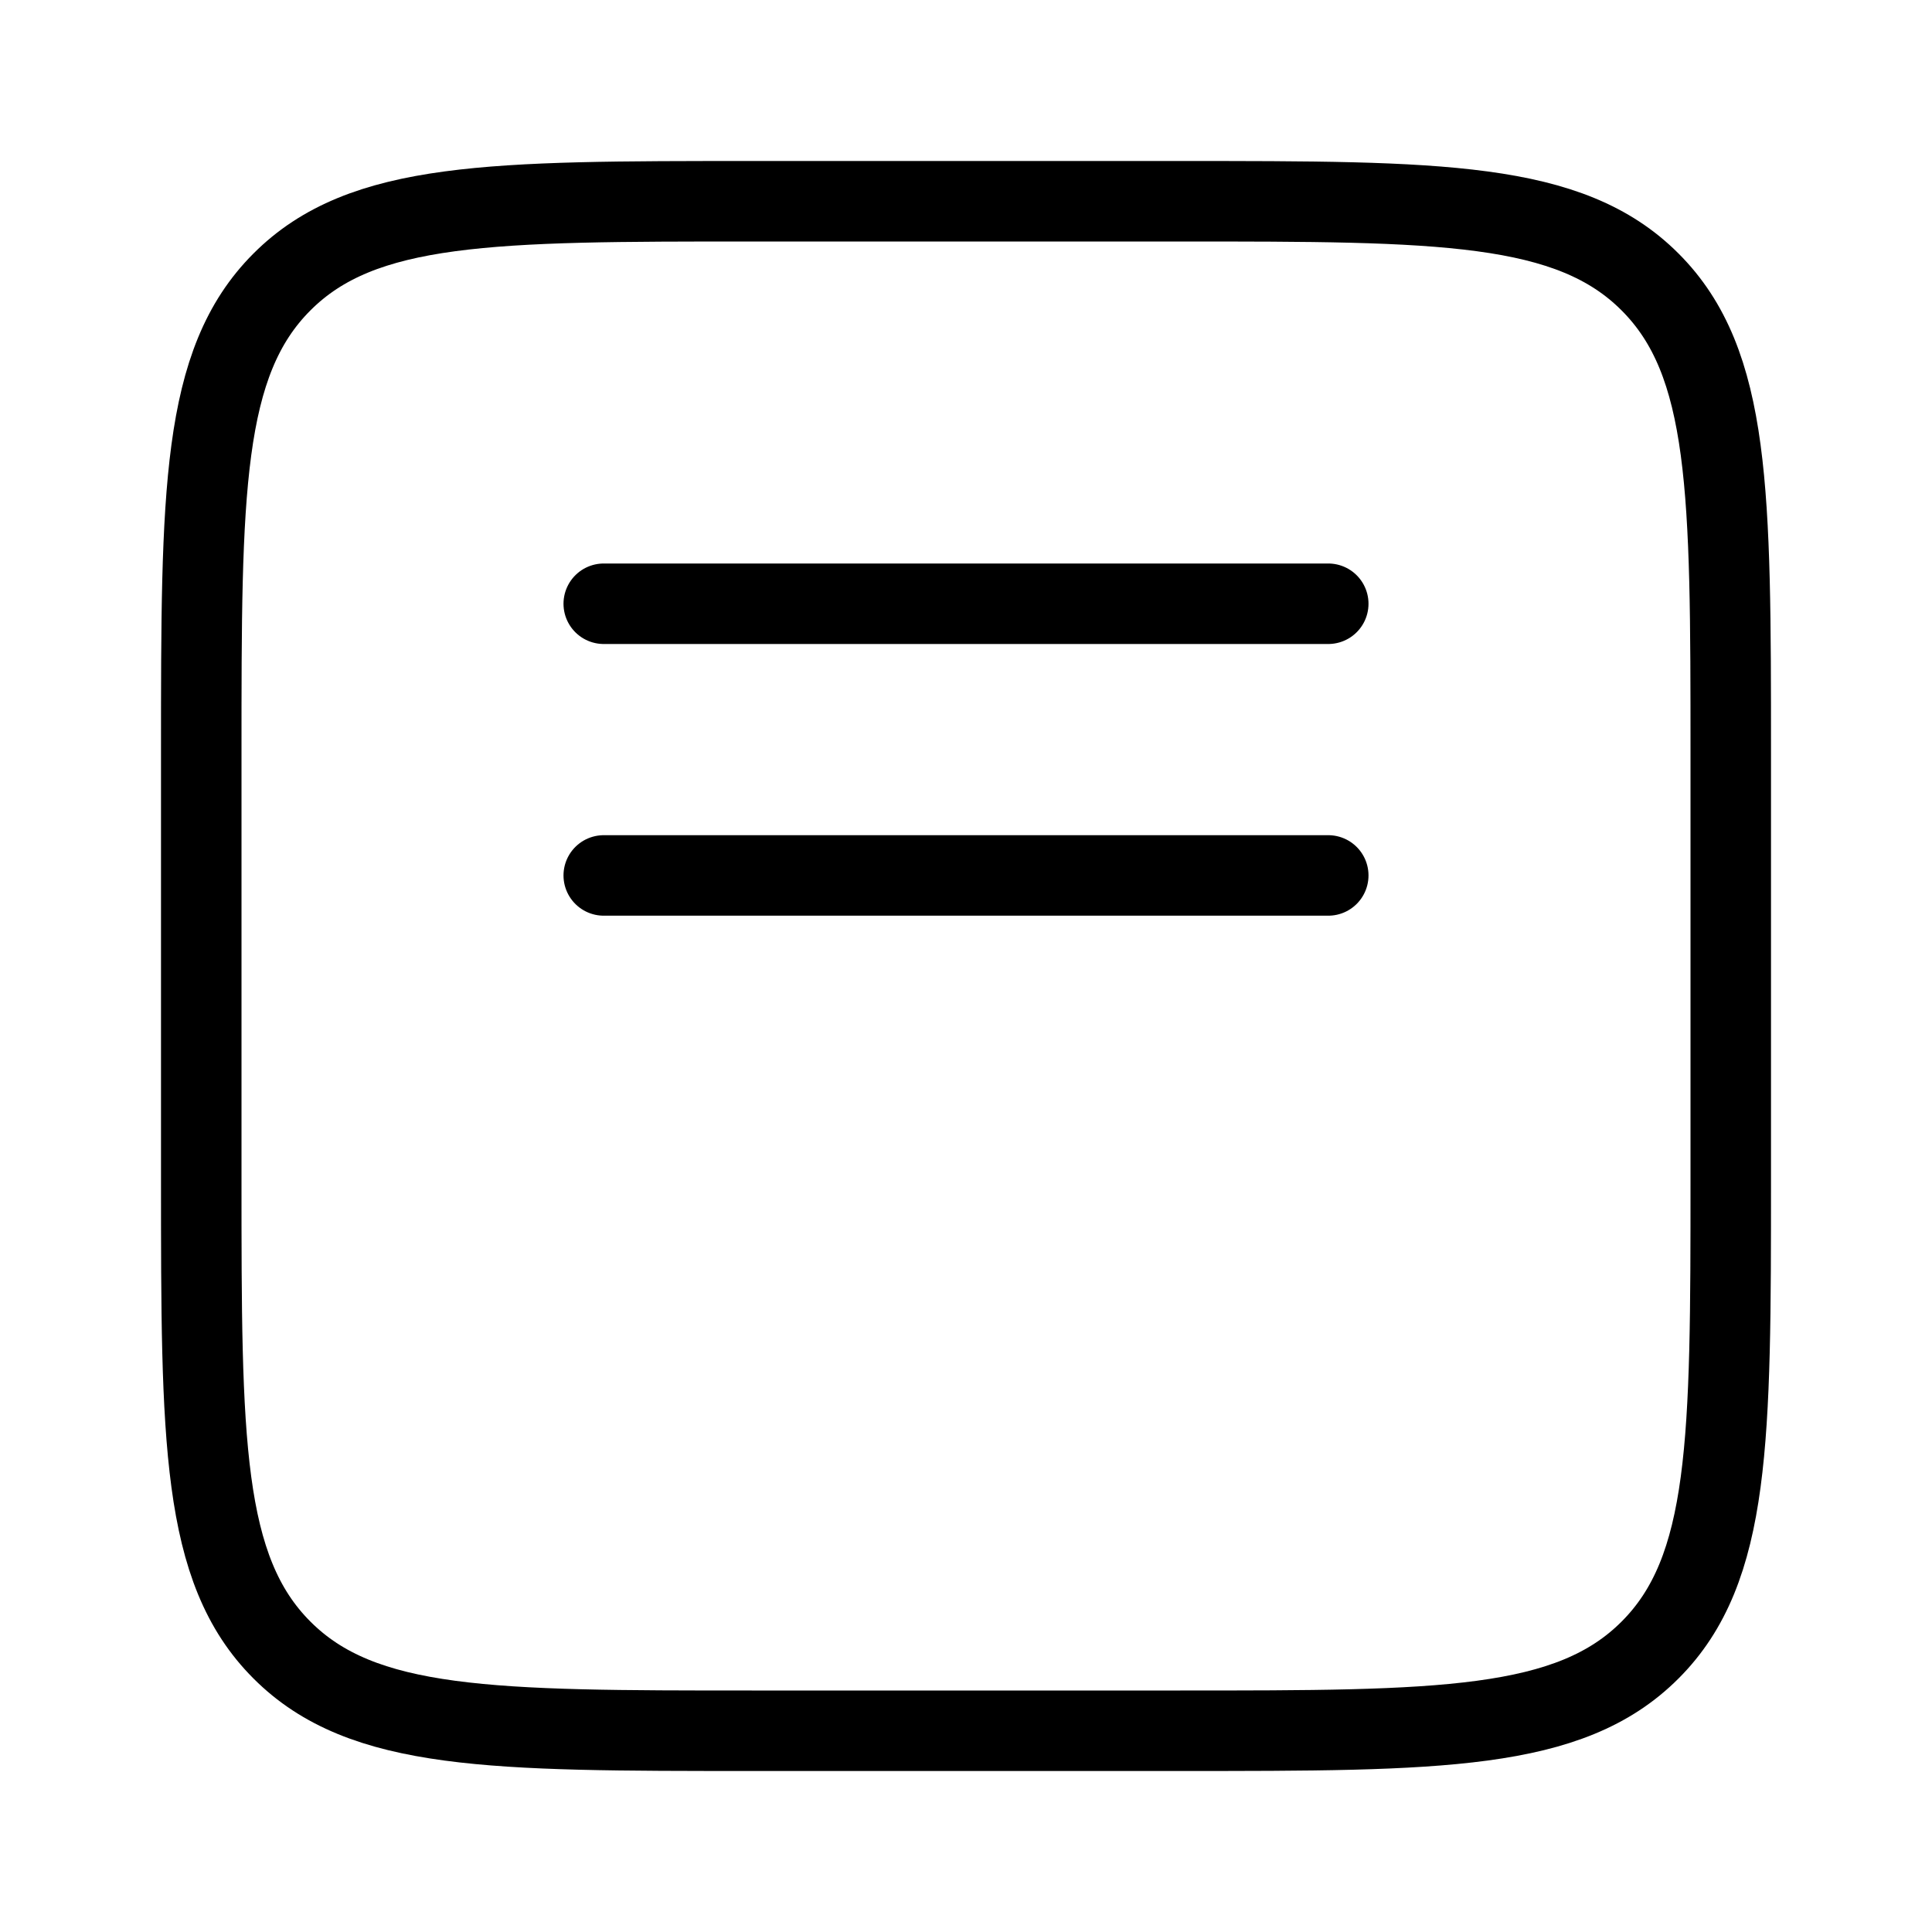
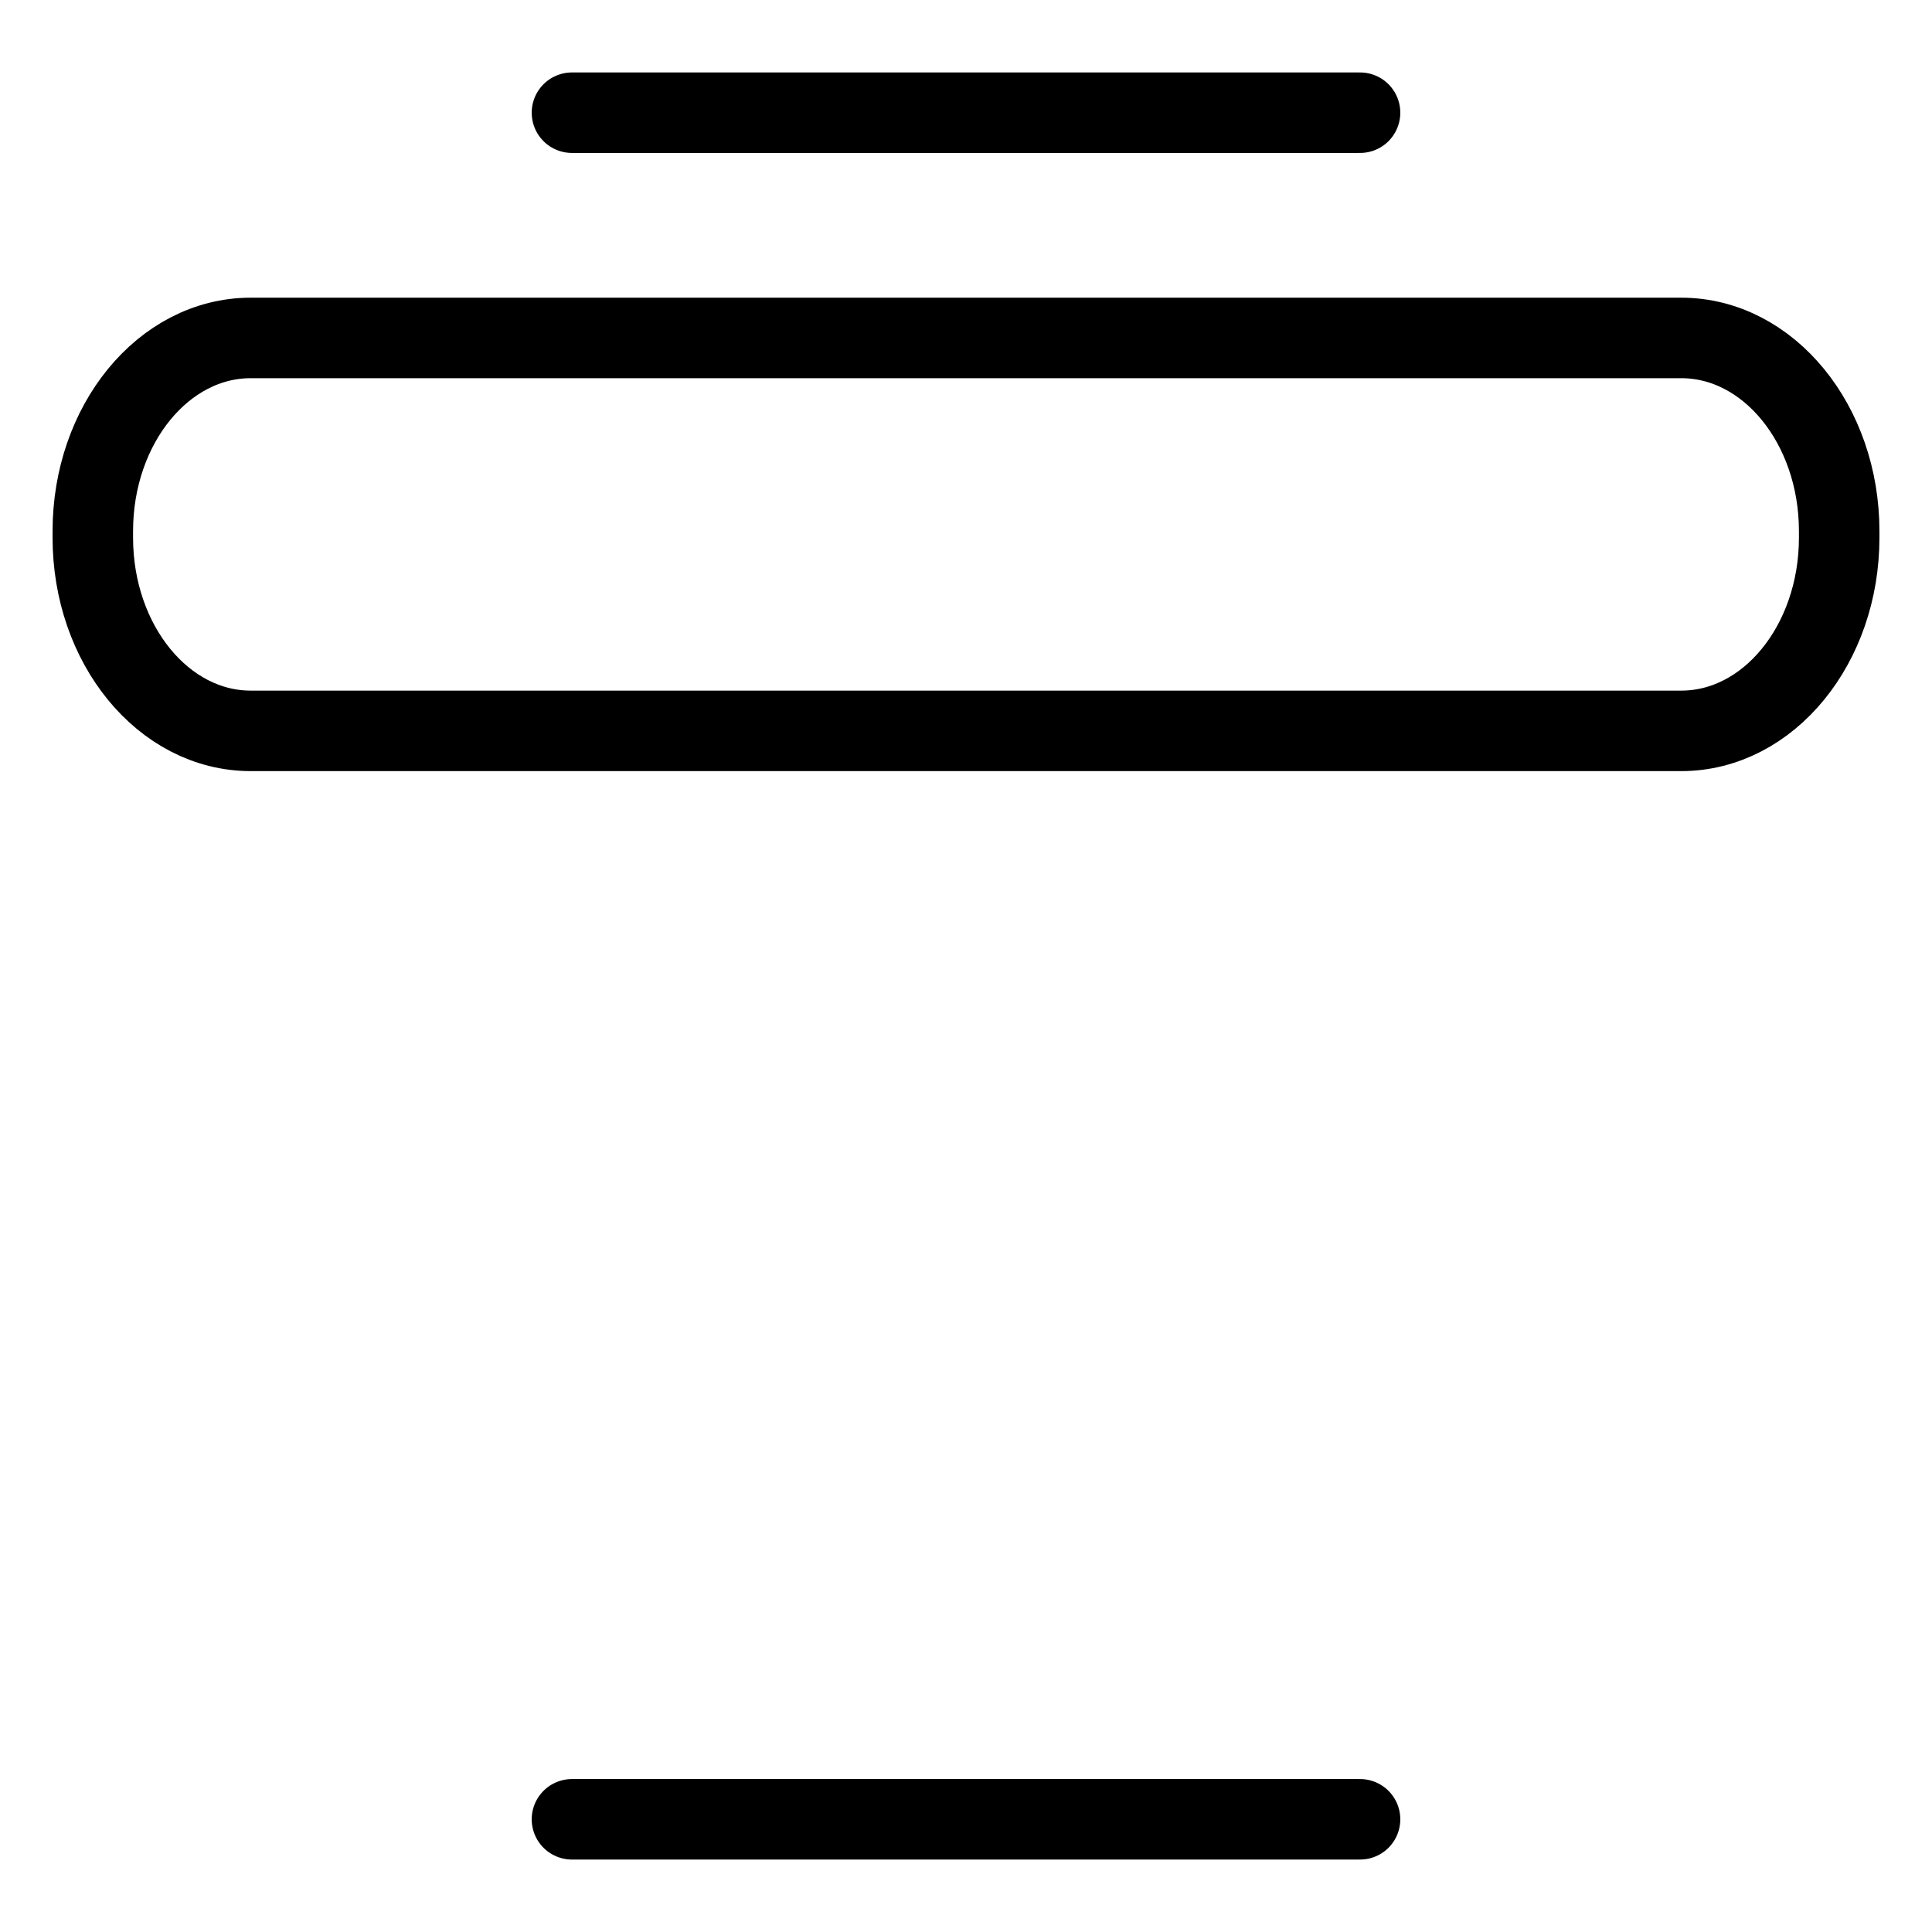
<svg xmlns="http://www.w3.org/2000/svg" width="24" height="24" viewBox="0 0 24 24" fill="none">
-   <path d="M2.5 9.347V14.653C2.5 17.881 2.5 19.495 3.502 20.497C4.503 21.5 6.115 21.5 9.339 21.5L14.661 21.5C17.885 21.5 19.497 21.5 20.498 20.497C21.5 19.495 21.5 17.881 21.5 14.653V9.347V9.347C21.5 6.119 21.5 4.505 20.498 3.503C19.497 2.5 17.885 2.5 14.661 2.5L9.339 2.5C6.115 2.5 4.503 2.5 3.502 3.503C2.5 4.505 2.5 6.119 2.5 9.347Z" stroke="currentColor" stroke-linecap="round" />
-   <path d="M16.5 7.5L7.5 7.5M16.5 10.875L7.5 10.875" stroke="currentColor" stroke-linecap="round" stroke-linejoin="round" />
+   <path d="M16.895 1.4L7.105 1.4" stroke="currentColor" stroke-linecap="round" stroke-linejoin="round" />
+   <path d="M22.847 6.679C22.847 8.005 21.969 9.079 20.885 9.079L3.114 9.079C2.031 9.079 1.153 8.005 1.153 6.679L1.153 6.598C1.153 5.272 2.031 4.198 3.114 4.198L20.885 4.198C21.969 4.198 22.847 5.272 22.847 6.598L22.847 6.679Z" stroke="currentColor" stroke-linecap="round" stroke-linejoin="round" />
+   <path d="M16.895 22.6L7.105 22.6" stroke="currentColor" stroke-linecap="round" stroke-linejoin="round" />
</svg>
